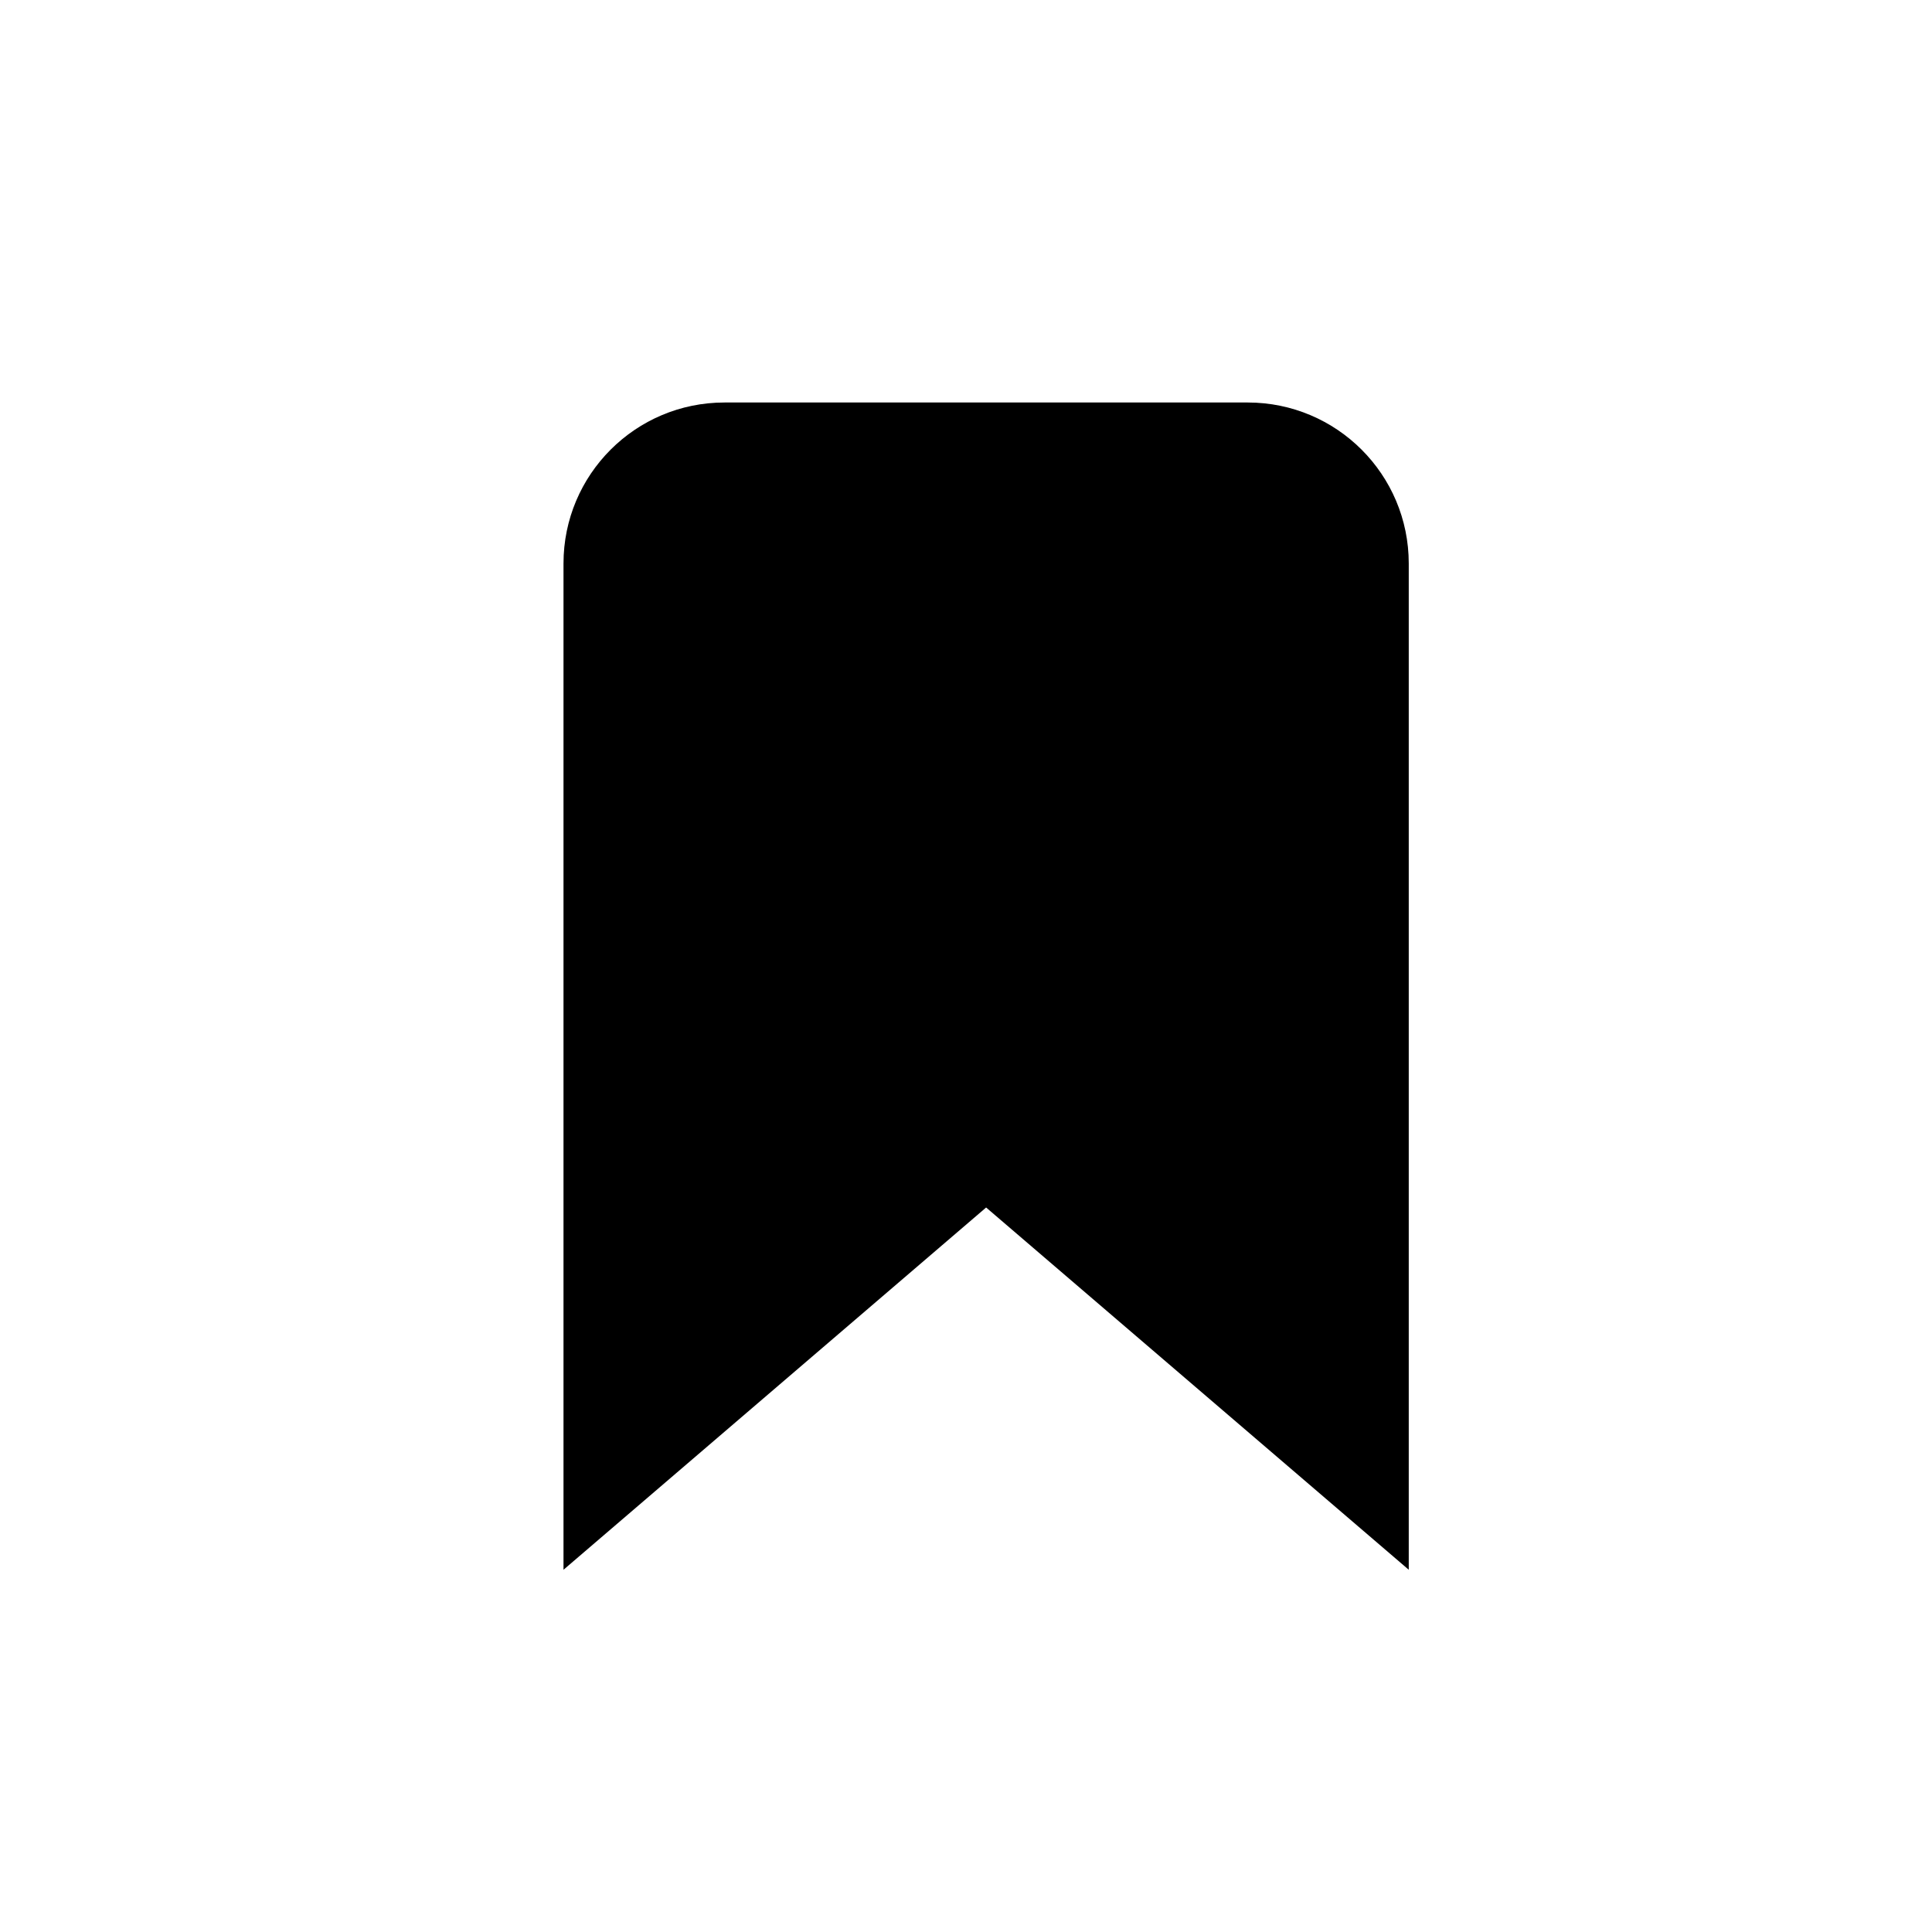
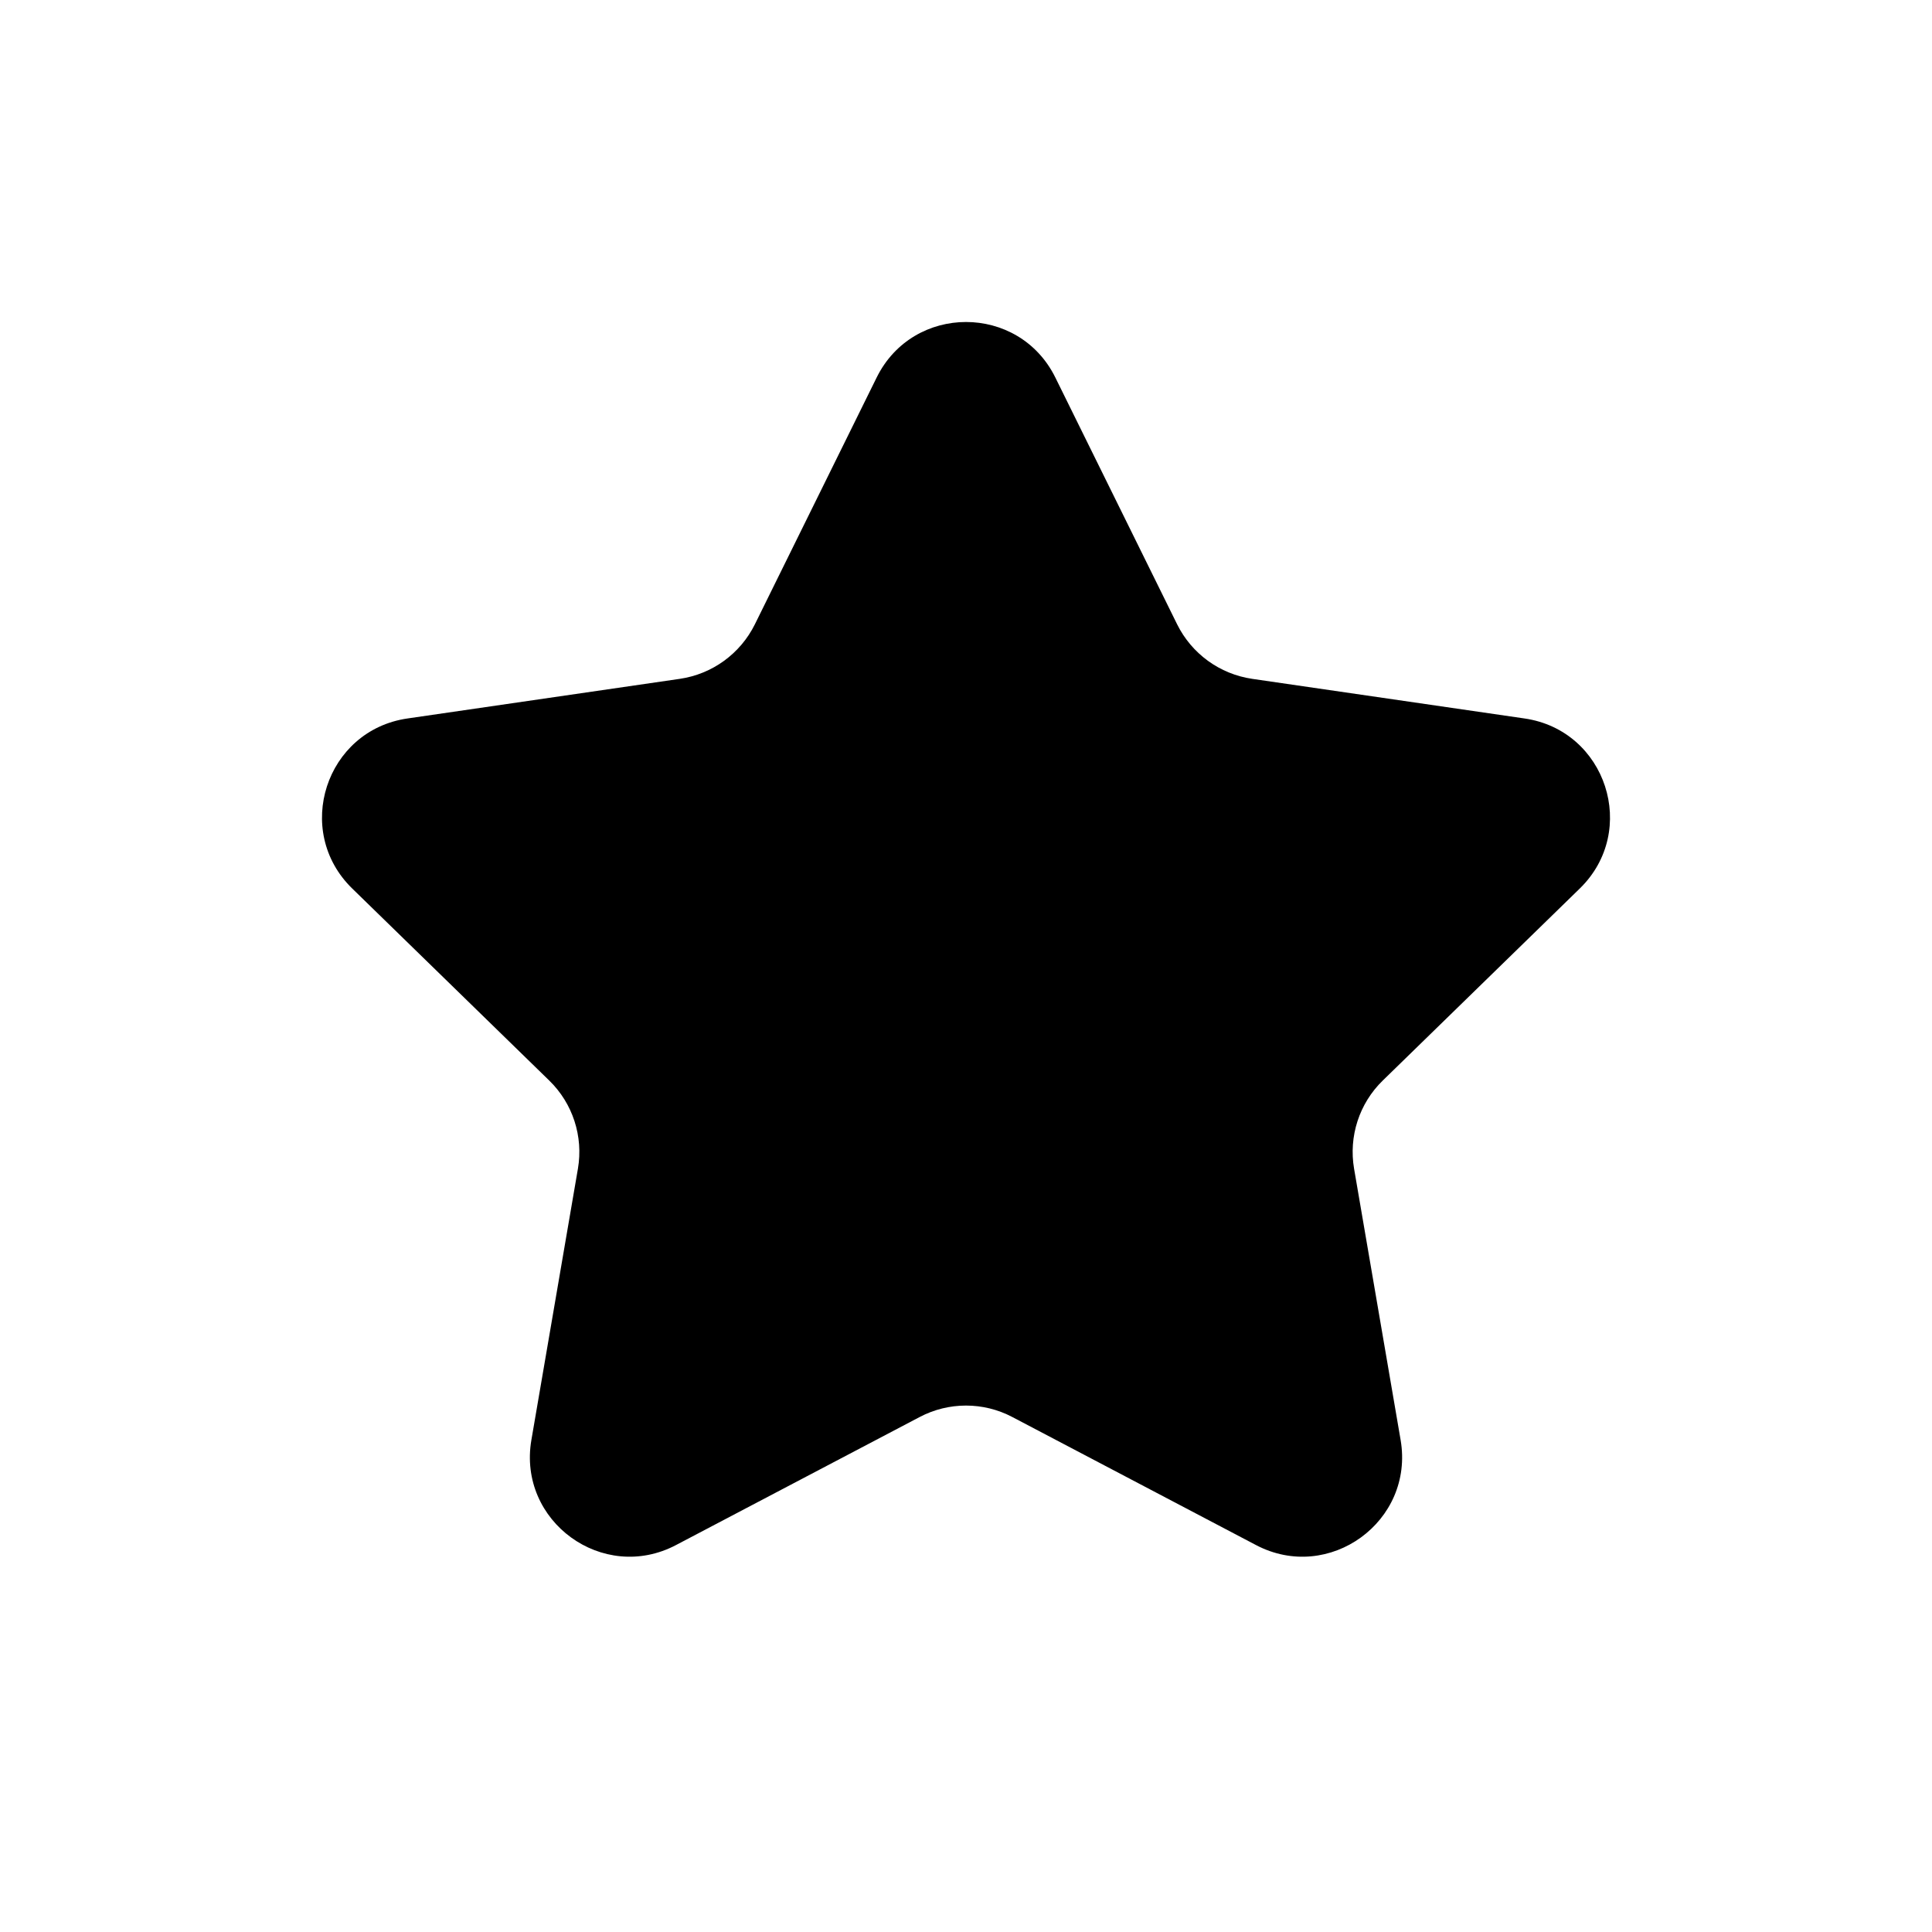
<svg xmlns="http://www.w3.org/2000/svg" width="24" height="24" viewBox="0 0 24 24">
-   <path d="M7 7C7 5.895 7.895 5 9 5H15.5C16.605 5 17.5 5.895 17.5 7V19.5L12.25 15L7 19.5V7Z" stroke-linecap="round" stroke-linejoin="round" />
+   <path d="M13.11 4.69L14.623 7.756C14.804 8.121 15.152 8.374 15.556 8.433L18.938 8.925C19.954 9.072 20.36 10.32 19.625 11.037L17.177 13.423C16.885 13.707 16.752 14.117 16.821 14.519L17.399 17.888C17.572 18.899 16.51 19.671 15.602 19.193L12.576 17.603C12.216 17.413 11.784 17.413 11.424 17.603L8.398 19.193C7.49 19.671 6.428 18.899 6.601 17.888L7.179 14.519C7.248 14.117 7.115 13.707 6.823 13.423L4.375 11.037C3.64 10.32 4.046 9.072 5.062 8.925L8.444 8.433C8.848 8.374 9.196 8.121 9.377 7.756L10.89 4.69C11.344 3.77 12.656 3.77 13.11 4.69Z" />
</svg>
